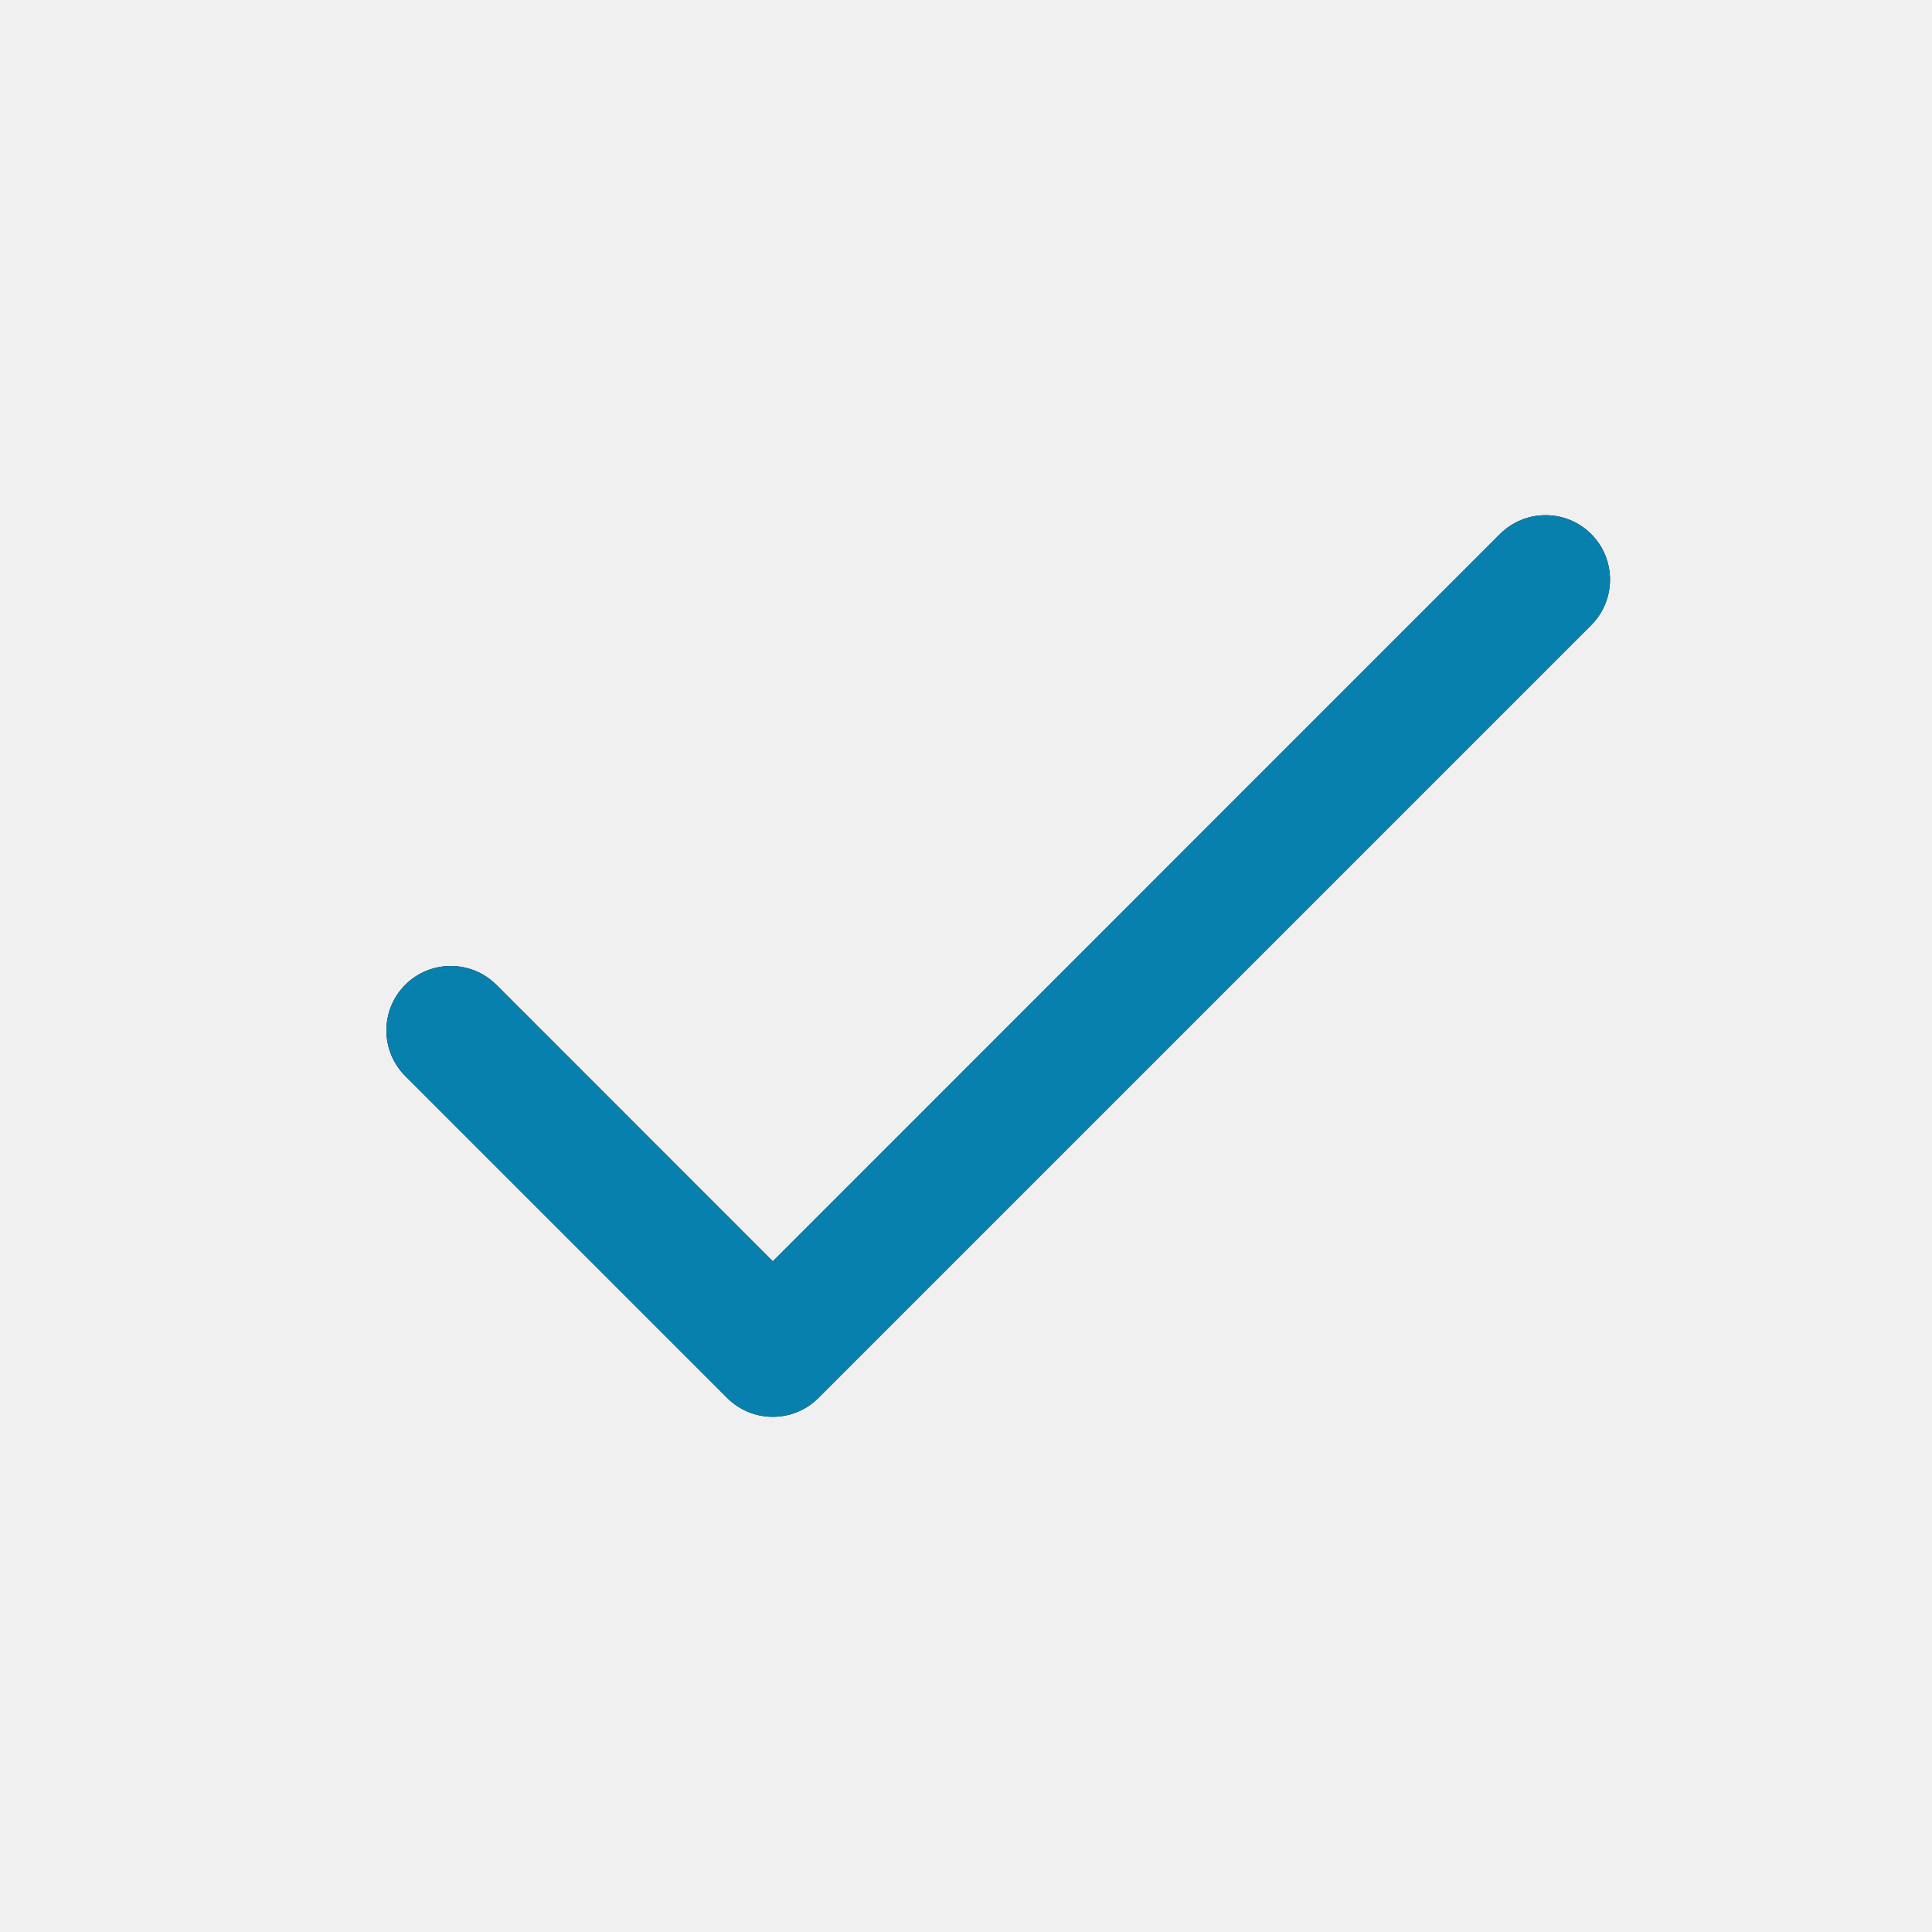
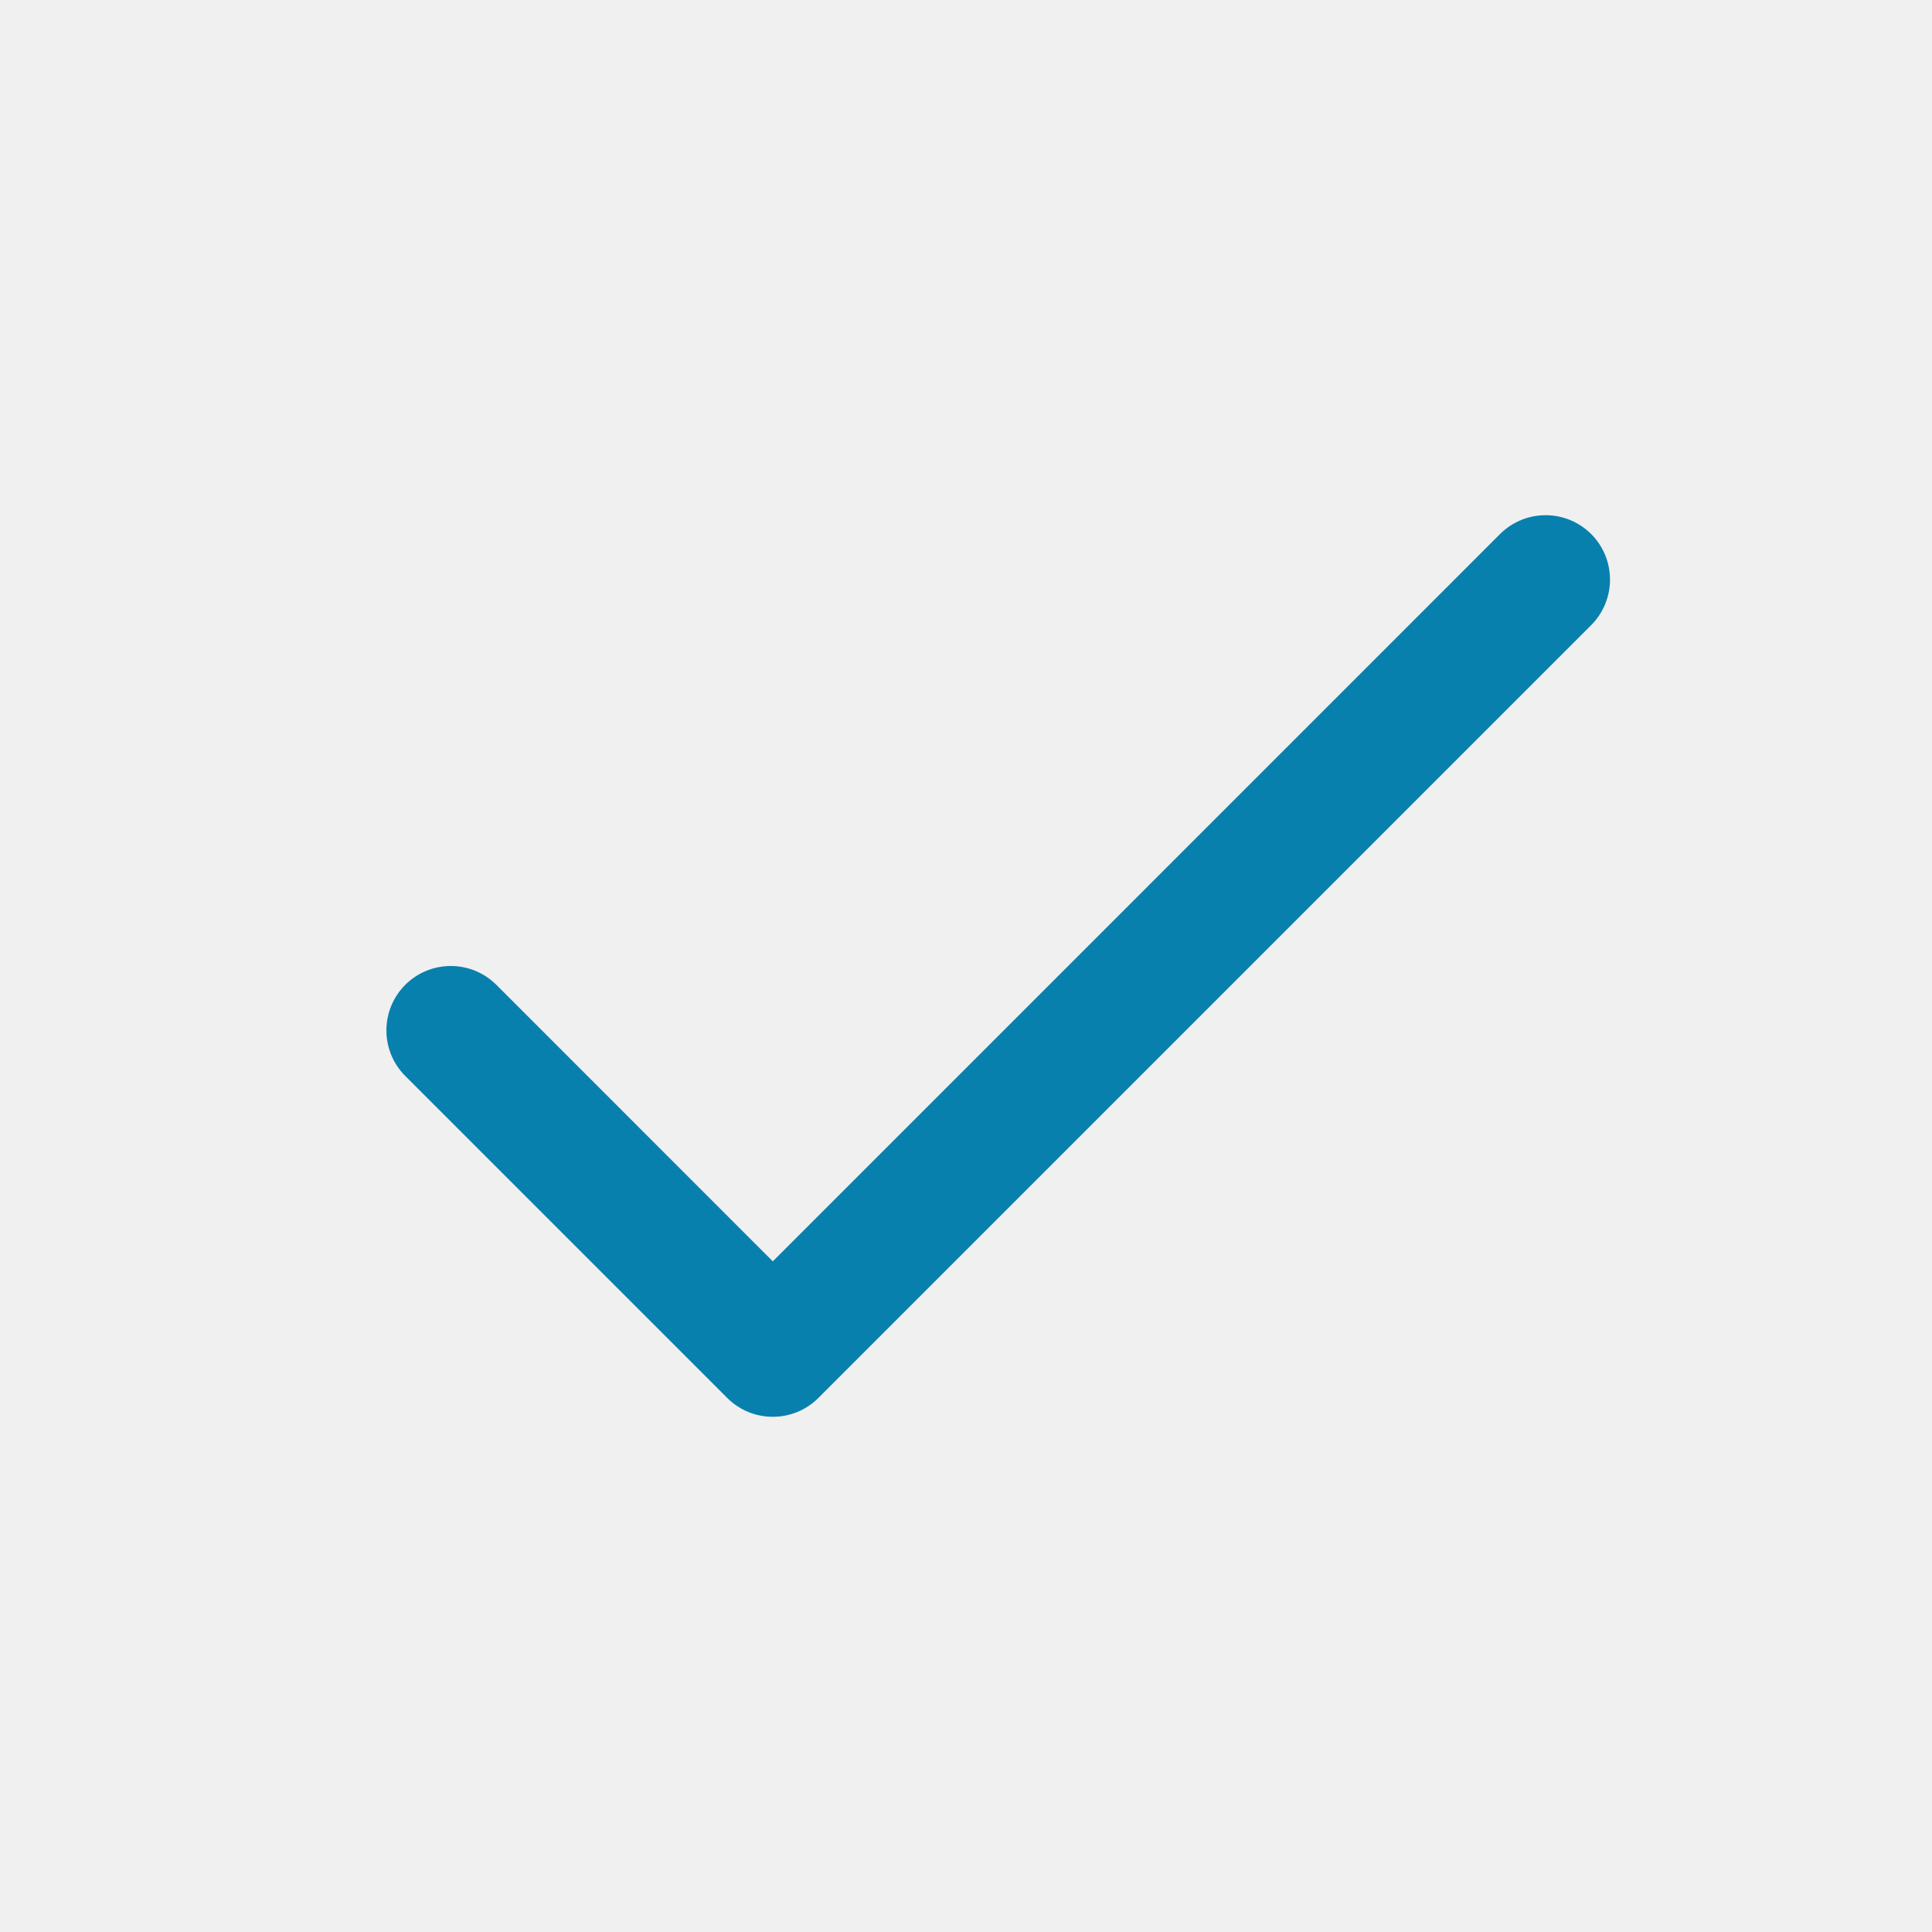
<svg xmlns="http://www.w3.org/2000/svg" width="24" height="24" viewBox="0 0 24 24" fill="none">
-   <path d="M18.634 6.634C18.947 6.322 19.453 6.322 19.766 6.634C20.078 6.947 20.078 7.453 19.766 7.766L10.166 17.366C9.853 17.678 9.347 17.678 9.034 17.366L5.034 13.366C4.722 13.053 4.722 12.547 5.034 12.234C5.347 11.922 5.853 11.922 6.166 12.234L9.6 15.669L18.634 6.634Z" fill="black" />
+   <path d="M18.634 6.634C18.947 6.322 19.453 6.322 19.766 6.634C20.078 6.947 20.078 7.453 19.766 7.766L10.166 17.366C9.853 17.678 9.347 17.678 9.034 17.366L5.034 13.366C4.722 13.053 4.722 12.547 5.034 12.234C5.347 11.922 5.853 11.922 6.166 12.234L9.6 15.669L18.634 6.634Z" fill="#0880AE" />
  <mask id="mask0" style="mask-type:alpha" maskUnits="userSpaceOnUse" x="4" y="6" width="16" height="12">
    <path d="M18.634 6.634C18.947 6.322 19.453 6.322 19.766 6.634C20.078 6.947 20.078 7.453 19.766 7.766L10.166 17.366C9.853 17.678 9.347 17.678 9.034 17.366L5.034 13.366C4.722 13.053 4.722 12.547 5.034 12.234C5.347 11.922 5.853 11.922 6.166 12.234L9.6 15.669L18.634 6.634Z" fill="white" />
  </mask>
-   <g mask="url(#mask0)">
-     <rect width="24" height="24" fill="#0880AE" />
-   </g>
</svg>
